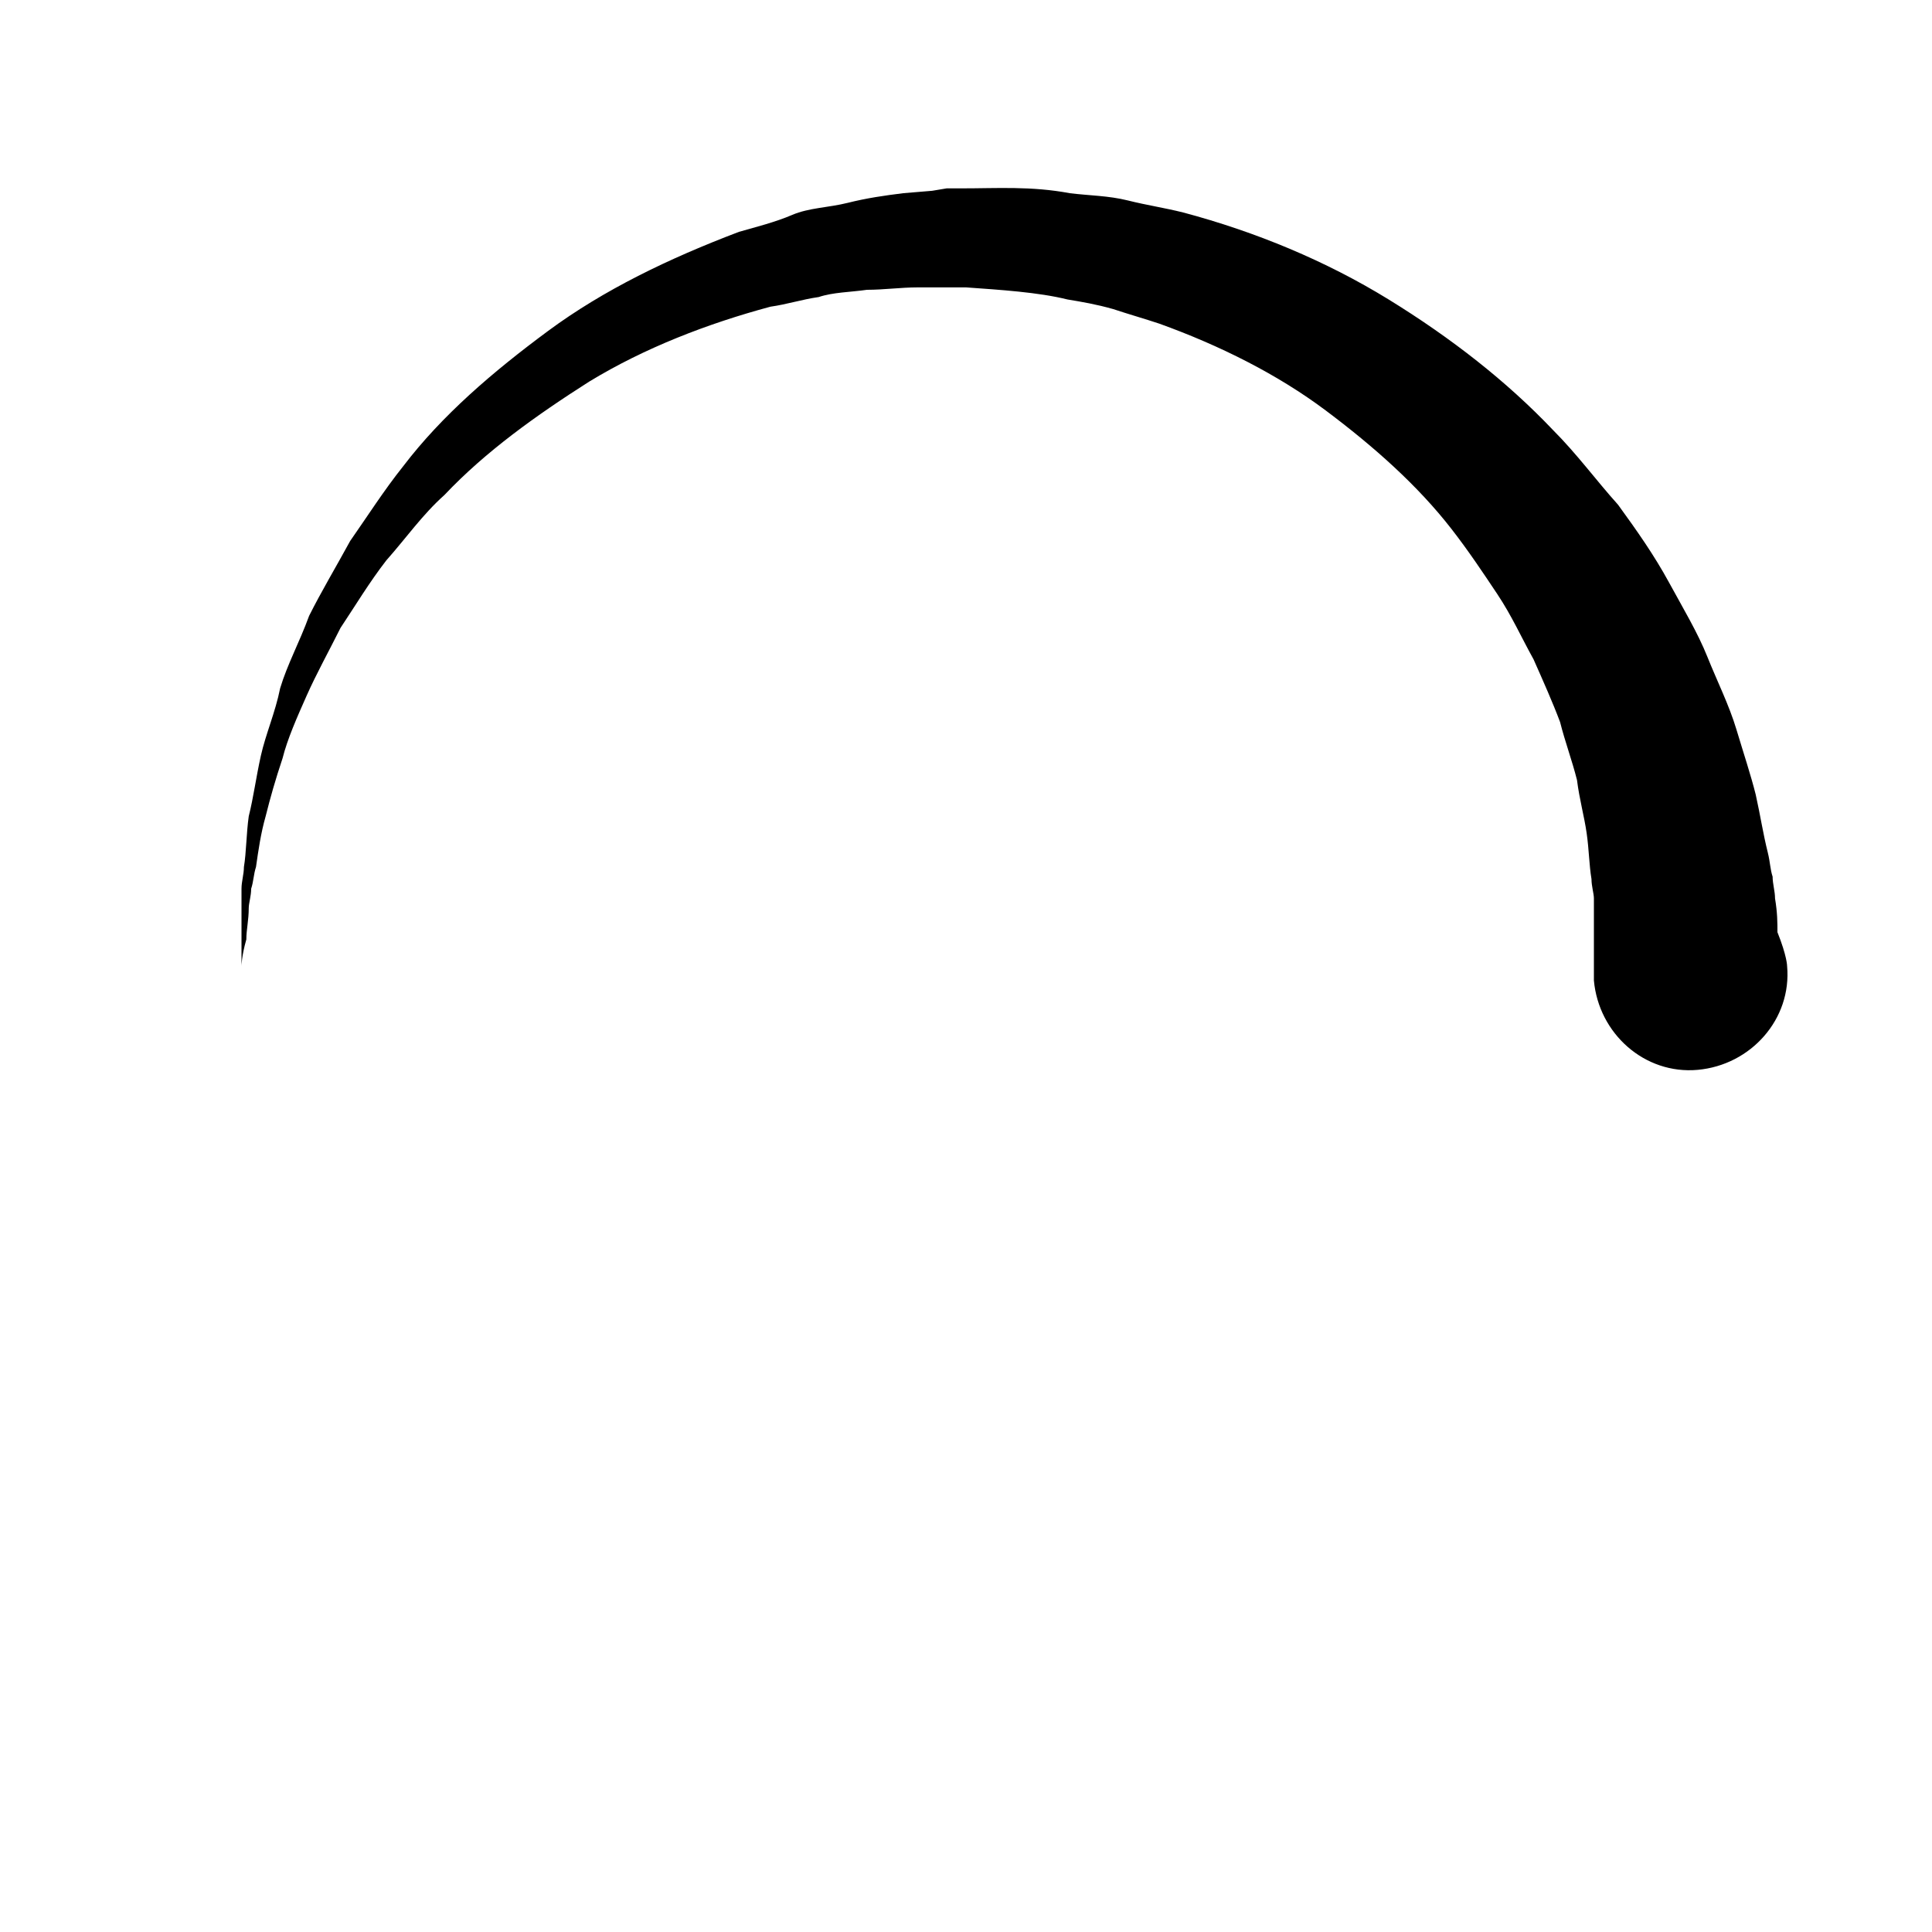
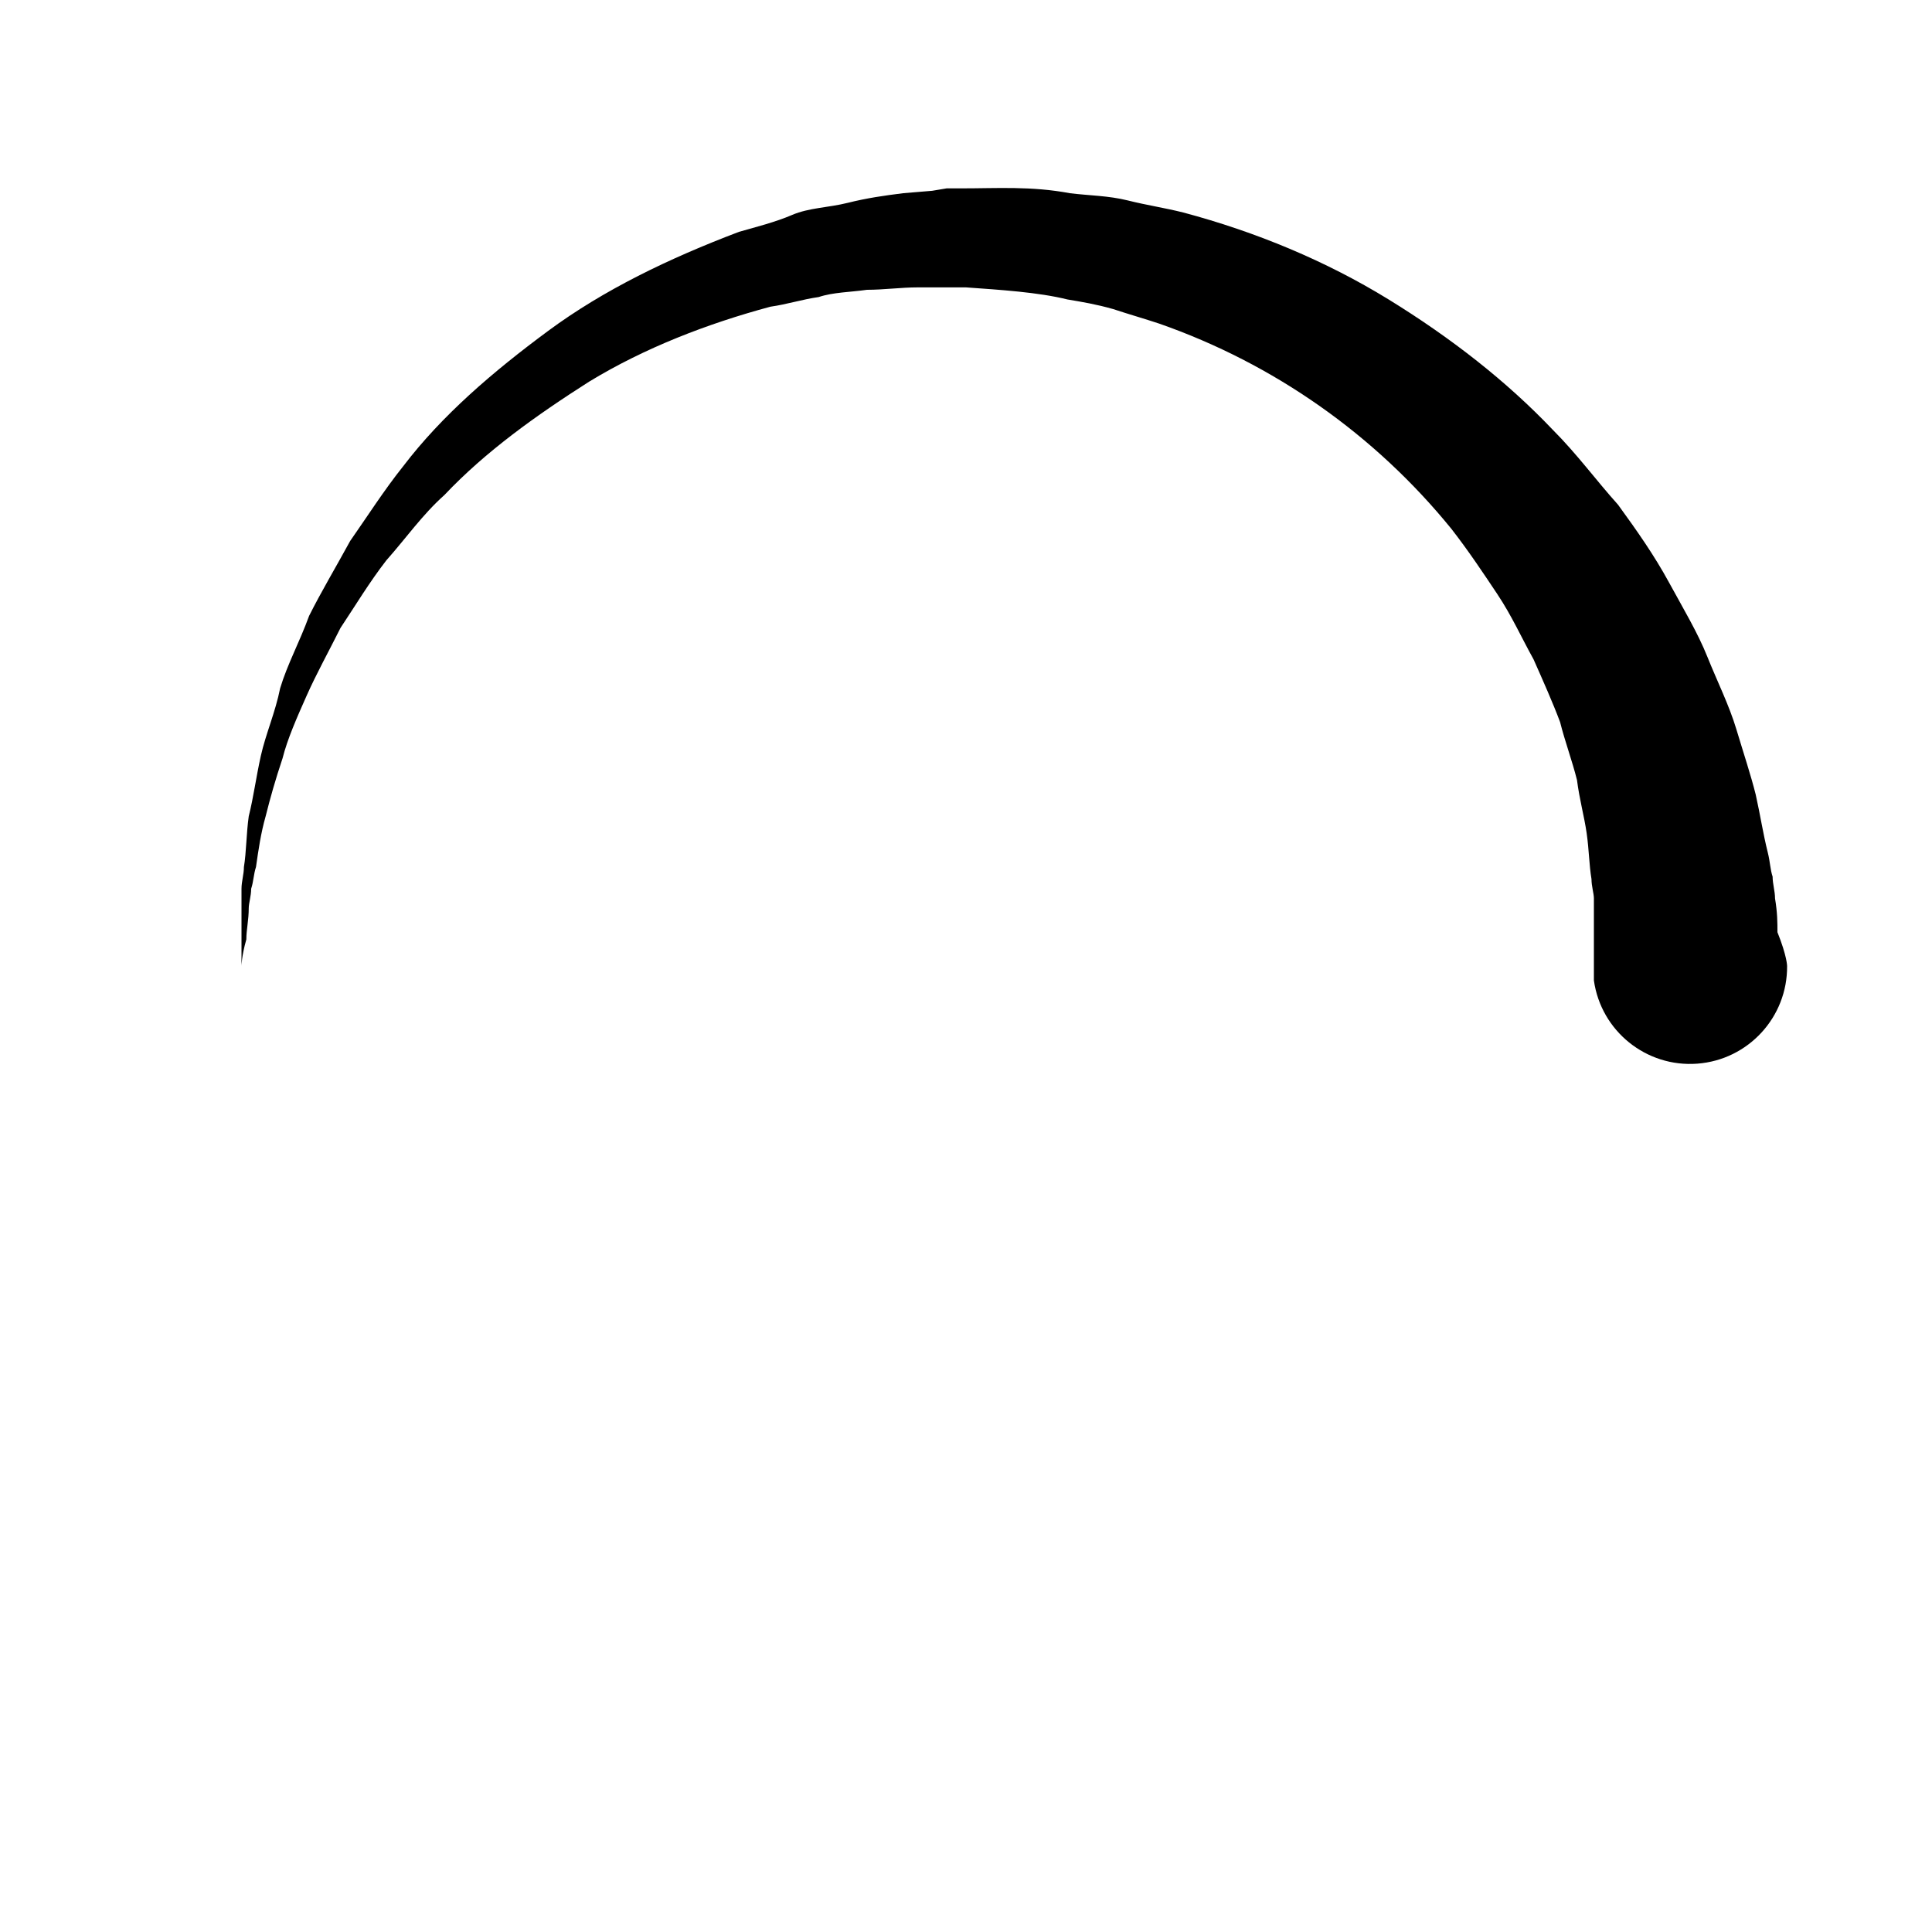
<svg xmlns="http://www.w3.org/2000/svg" class="spinner" viewBox="0 0 80 80">
-   <path d="M10 40v-3.2c0-.3.1-.6.1-.9.1-.6.1-1.4.2-2.1.2-.8.3-1.6.5-2.5.2-.9.6-1.8.8-2.8.3-1 .8-1.9 1.2-3 .5-1 1.1-2 1.7-3.1.7-1 1.4-2.1 2.2-3.1 1.6-2.1 3.7-3.9 6-5.6 2.3-1.7 5-3 7.9-4.1.7-.2 1.5-.4 2.2-.7.7-.3 1.5-.3 2.3-.5.8-.2 1.5-.3 2.3-.4l1.2-.1.6-.1h.6c1.5 0 2.9-.1 4.5.2.8.1 1.6.1 2.4.3.8.2 1.5.3 2.3.5 3 .8 5.9 2 8.5 3.6 2.6 1.6 4.9 3.4 6.8 5.4 1 1 1.8 2.1 2.7 3.1.8 1.1 1.5 2.1 2.1 3.2.6 1.1 1.2 2.1 1.6 3.1.4 1 .9 2 1.2 3 .3 1 .6 1.9.8 2.7.2.9.3 1.6.5 2.4.1.4.1.7.2 1 0 .3.1.6.1.9.1.6.1 1 .1 1.4.4 1 .4 1.4.4 1.4.2 2.2-1.5 4.1-3.7 4.3s-4.1-1.5-4.3-3.7v-3.4c0-.2-.1-.5-.1-.8-.1-.6-.1-1.2-.2-1.9s-.3-1.4-.4-2.2c-.2-.8-.5-1.6-.7-2.4-.3-.8-.7-1.7-1.1-2.6-.5-.9-.9-1.8-1.5-2.7-.6-.9-1.2-1.8-1.9-2.7-1.4-1.8-3.2-3.4-5.2-4.9-2-1.5-4.4-2.7-6.9-3.6-.6-.2-1.3-.4-1.9-.6-.7-.2-1.3-.3-1.9-.4-1.2-.3-2.8-.4-4.2-.5h-2c-.7 0-1.4.1-2.1.1-.7.1-1.4.1-2 .3-.7.1-1.3.3-2 .4-2.6.7-5.2 1.7-7.5 3.1-2.2 1.4-4.3 2.9-6 4.7-.9.8-1.6 1.8-2.4 2.7-.7.9-1.3 1.9-1.9 2.8-.5 1-1 1.9-1.4 2.8-.4.9-.8 1.8-1 2.6-.3.9-.5 1.6-.7 2.4-.2.7-.3 1.4-.4 2.1-.1.3-.1.6-.2.9 0 .3-.1.6-.1.8 0 .5-.1.9-.1 1.3-.2.7-.2 1.1-.2 1.1z" />
+   <path d="M10 40v-3.2c0-.3.1-.6.1-.9.1-.6.1-1.4.2-2.1.2-.8.3-1.6.5-2.5.2-.9.6-1.8.8-2.8.3-1 .8-1.9 1.2-3 .5-1 1.1-2 1.7-3.1.7-1 1.4-2.1 2.2-3.1 1.6-2.1 3.7-3.9 6-5.6 2.3-1.7 5-3 7.9-4.1.7-.2 1.5-.4 2.2-.7.7-.3 1.5-.3 2.3-.5.8-.2 1.5-.3 2.3-.4l1.2-.1.6-.1h.6c1.5 0 2.9-.1 4.5.2.8.1 1.6.1 2.4.3.8.2 1.5.3 2.3.5 3 .8 5.9 2 8.5 3.6 2.6 1.6 4.9 3.4 6.8 5.4 1 1 1.8 2.1 2.7 3.1.8 1.1 1.5 2.1 2.1 3.2.6 1.1 1.2 2.1 1.6 3.1.4 1 .9 2 1.2 3 .3 1 .6 1.9.8 2.7.2.9.3 1.6.5 2.4.1.4.1.7.2 1 0 .3.1.6.1.9.1.6.1 1 .1 1.4.4 1 .4 1.4.4 1.4a4.02 4.02 0 0 1-8 .6v-3.4c0-.2-.1-.5-.1-.8-.1-.6-.1-1.2-.2-1.9s-.3-1.4-.4-2.2c-.2-.8-.5-1.6-.7-2.4-.3-.8-.7-1.7-1.1-2.6-.5-.9-.9-1.8-1.5-2.7-.6-.9-1.2-1.8-1.9-2.7A27.12 27.12 0 0 0 48 13.4c-.6-.2-1.3-.4-1.9-.6-.7-.2-1.3-.3-1.9-.4-1.2-.3-2.8-.4-4.2-.5h-2c-.7 0-1.4.1-2.1.1-.7.1-1.4.1-2 .3-.7.1-1.3.3-2 .4-2.6.7-5.2 1.7-7.5 3.1-2.2 1.4-4.3 2.9-6 4.7-.9.8-1.6 1.8-2.4 2.7-.7.9-1.3 1.9-1.9 2.8-.5 1-1 1.9-1.4 2.8-.4.9-.8 1.8-1 2.6-.3.9-.5 1.6-.7 2.4-.2.7-.3 1.4-.4 2.1-.1.3-.1.6-.2.9 0 .3-.1.6-.1.8 0 .5-.1.9-.1 1.3-.2.7-.2 1.1-.2 1.1z" />
</svg>
